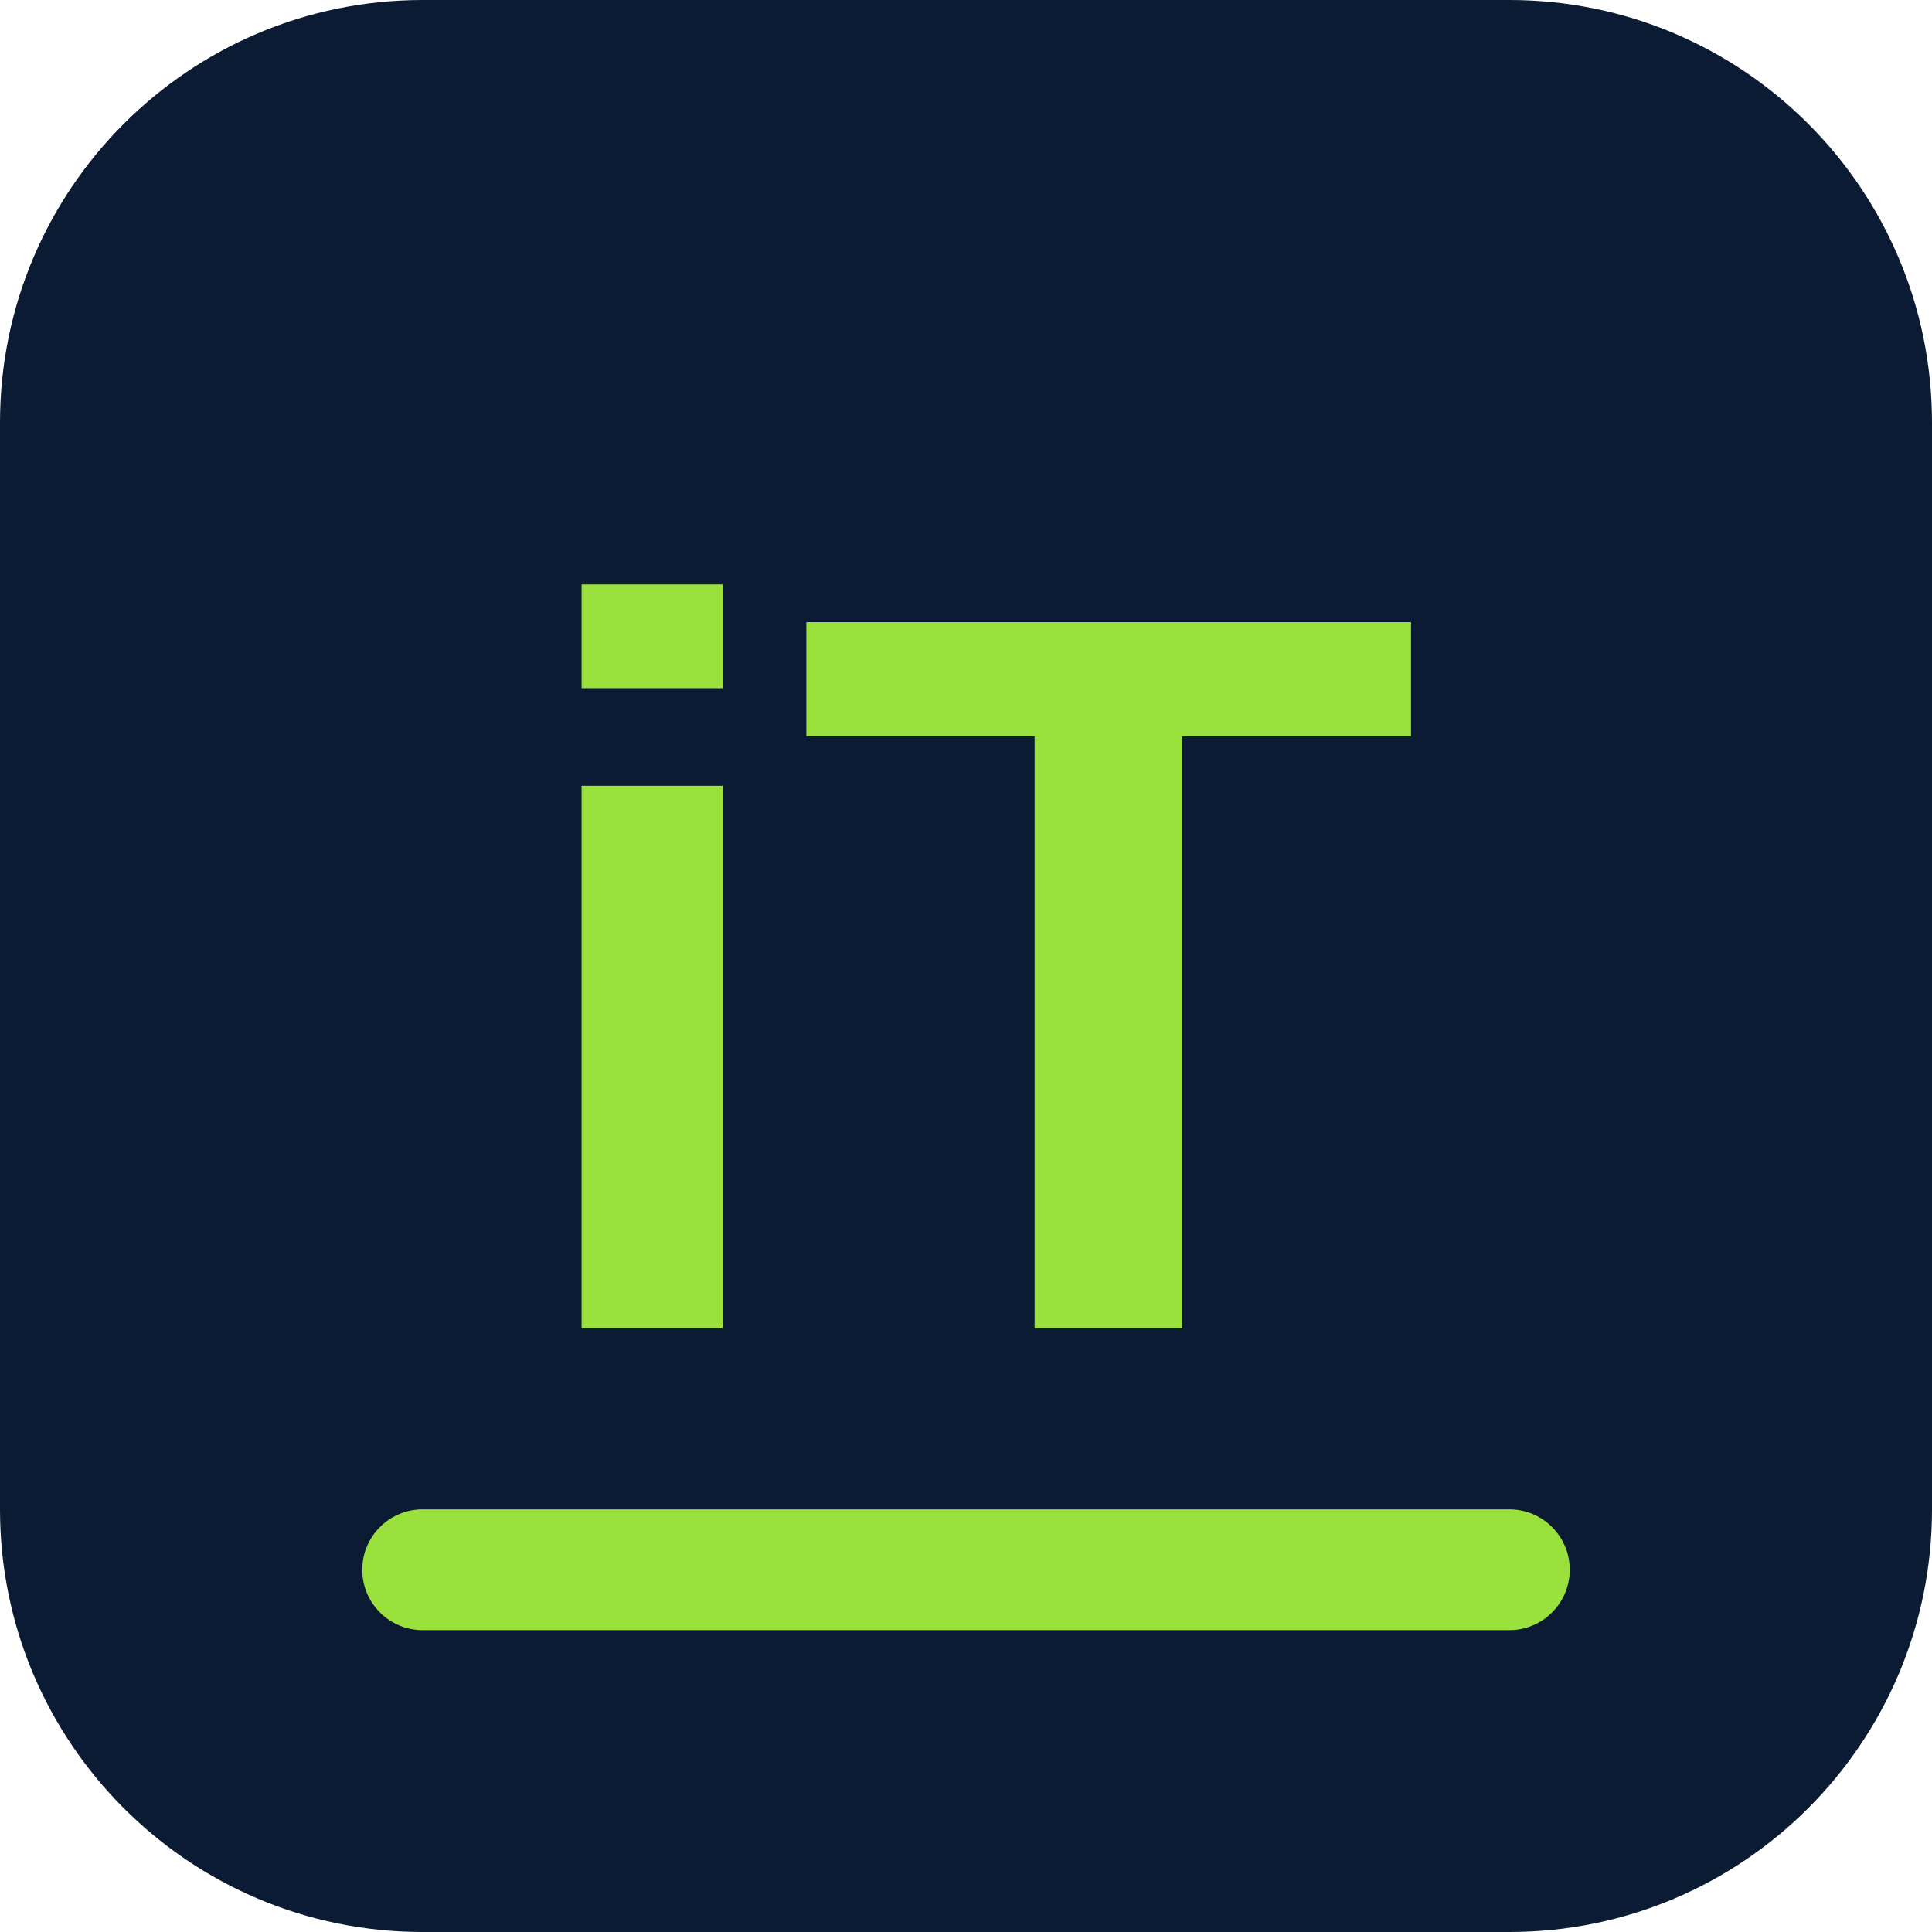
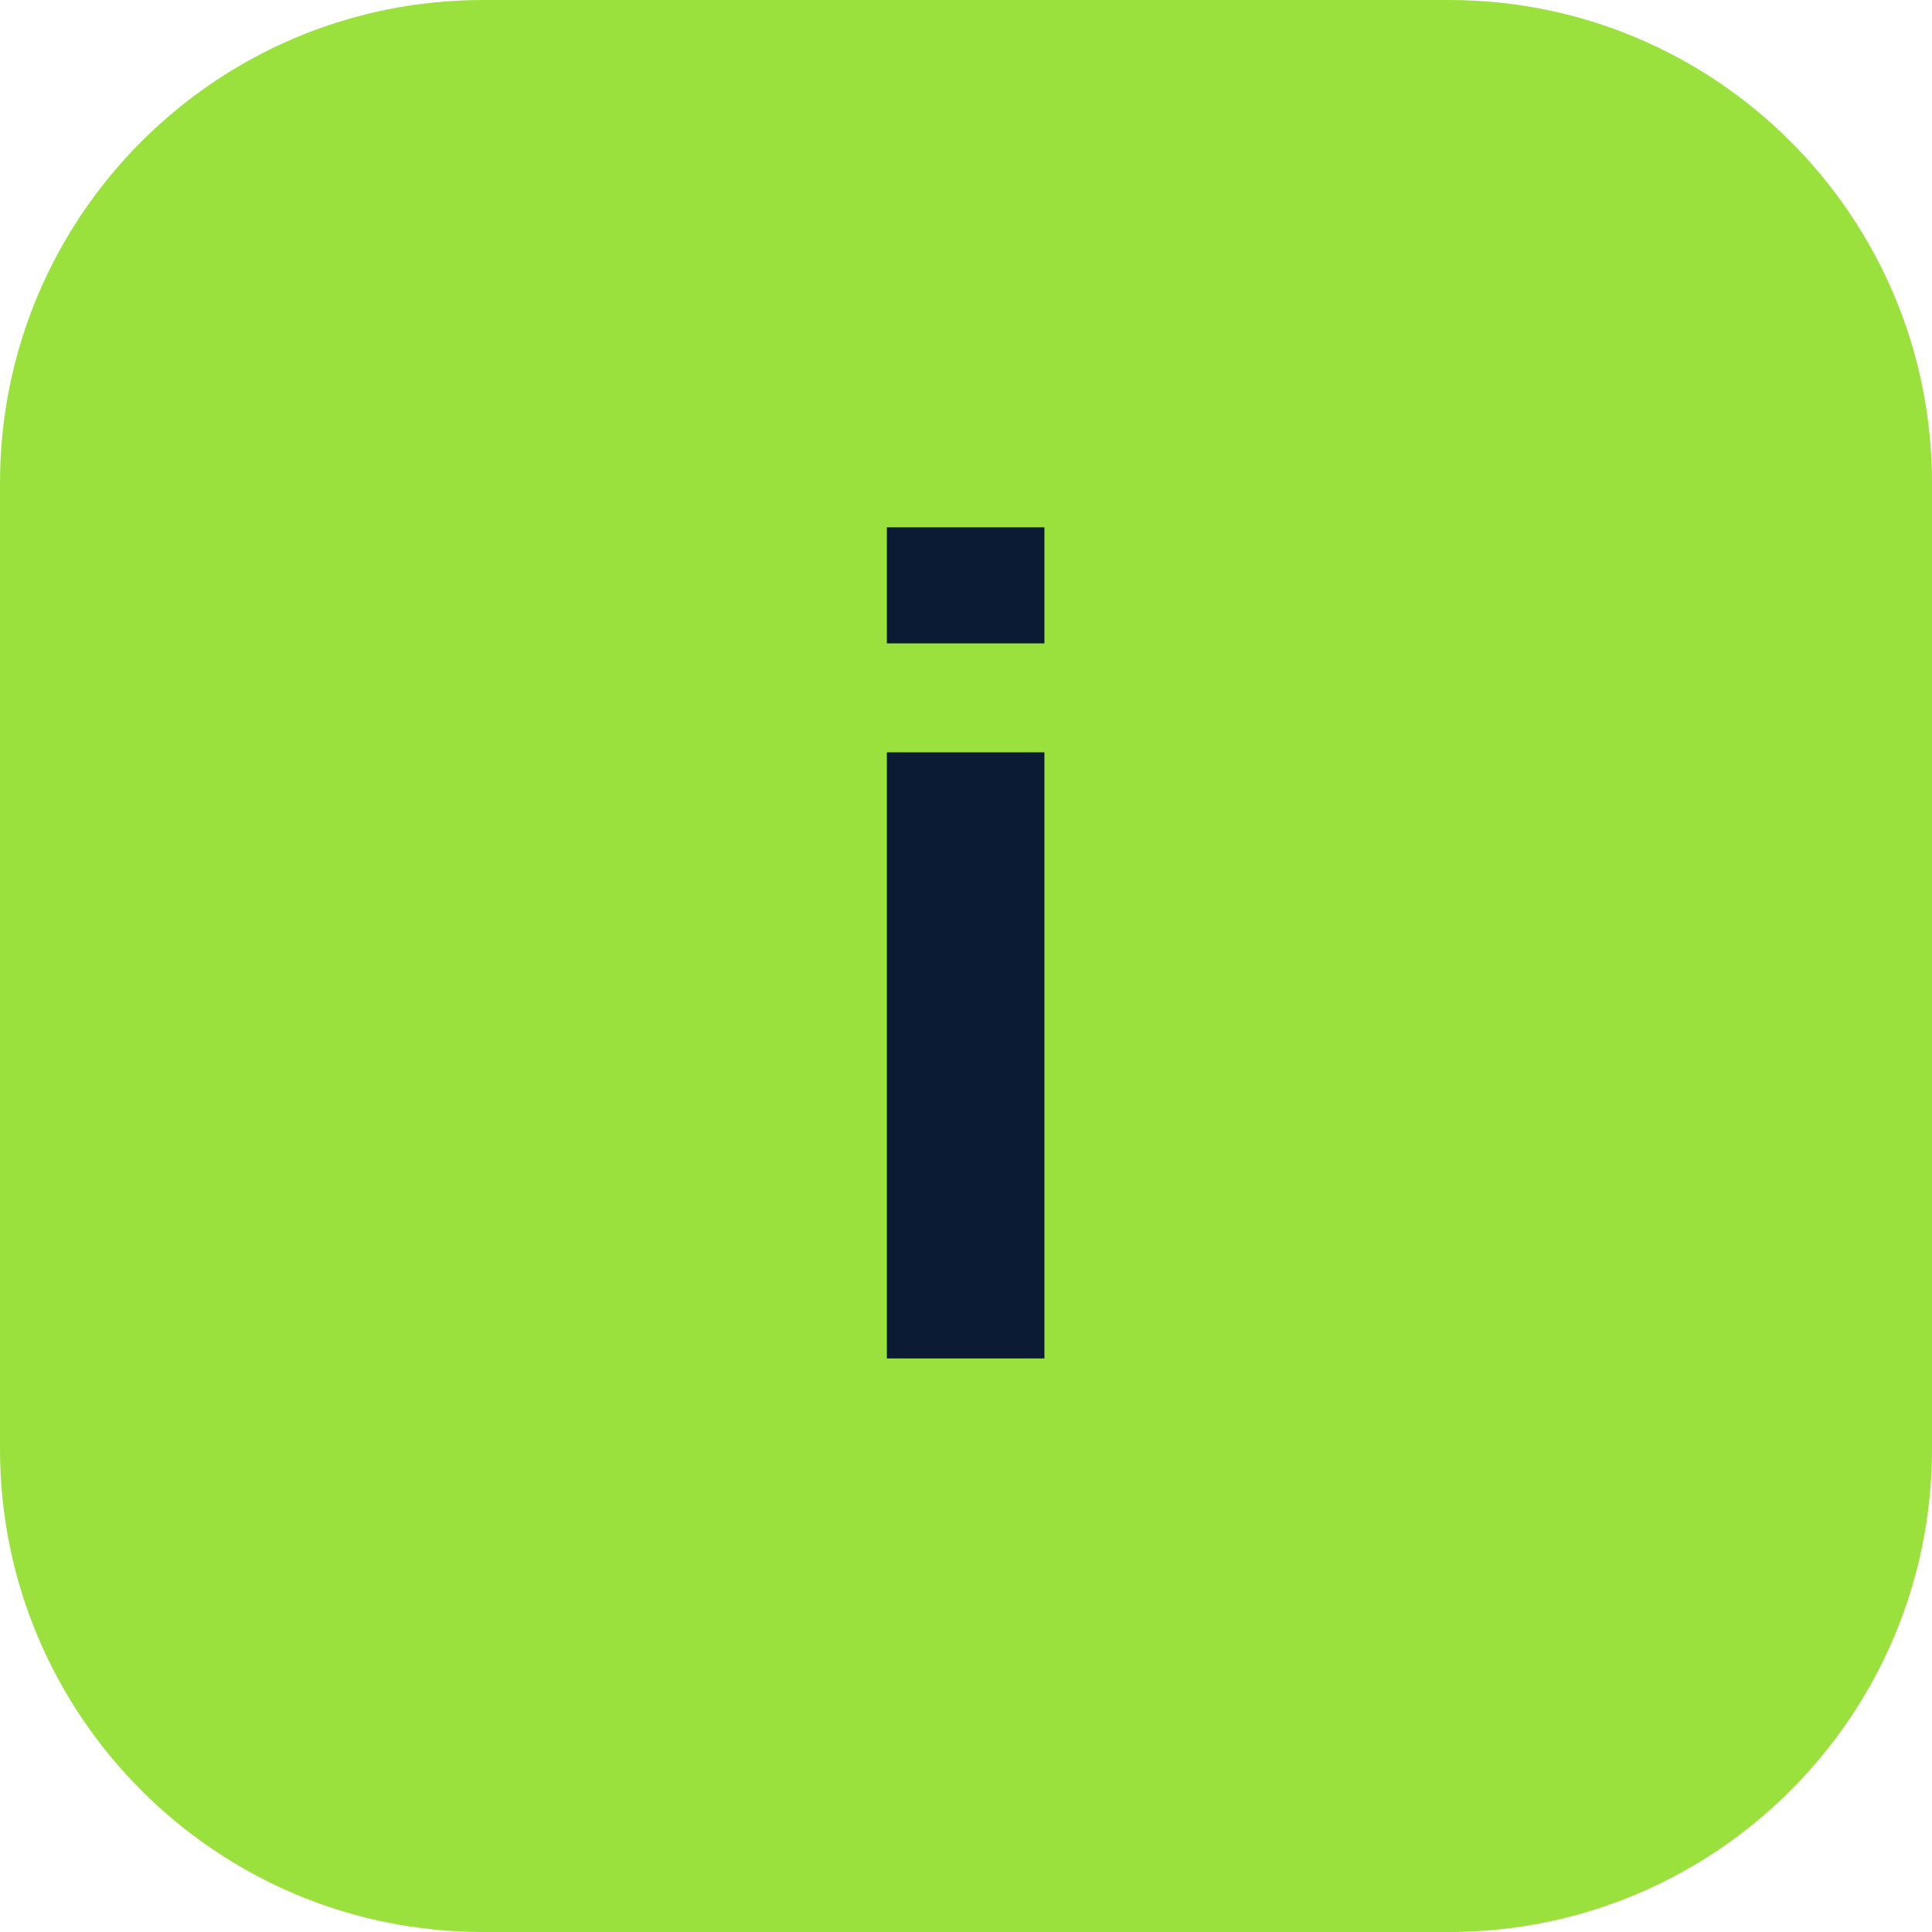
<svg xmlns="http://www.w3.org/2000/svg" viewBox="0 0 64 64">
-   <rect width="64" height="64" rx="14" fill="#0B1B33" />
-   <text x="32" y="44" font-family="Arial, Helvetica, sans-serif" font-size="34" font-weight="800" text-anchor="middle" fill="#9BE13D">iT</text>
-   <rect x="12" y="50" width="40" height="4" rx="2" fill="#9BE13D" />
+   <rect width="64" height="64" rx="16" fill="#9BE13D" />
+   <text x="32" y="45" font-family="Arial, Helvetica, sans-serif" font-size="38" font-weight="800" text-anchor="middle" fill="#0B1B33">i</text>
</svg>
